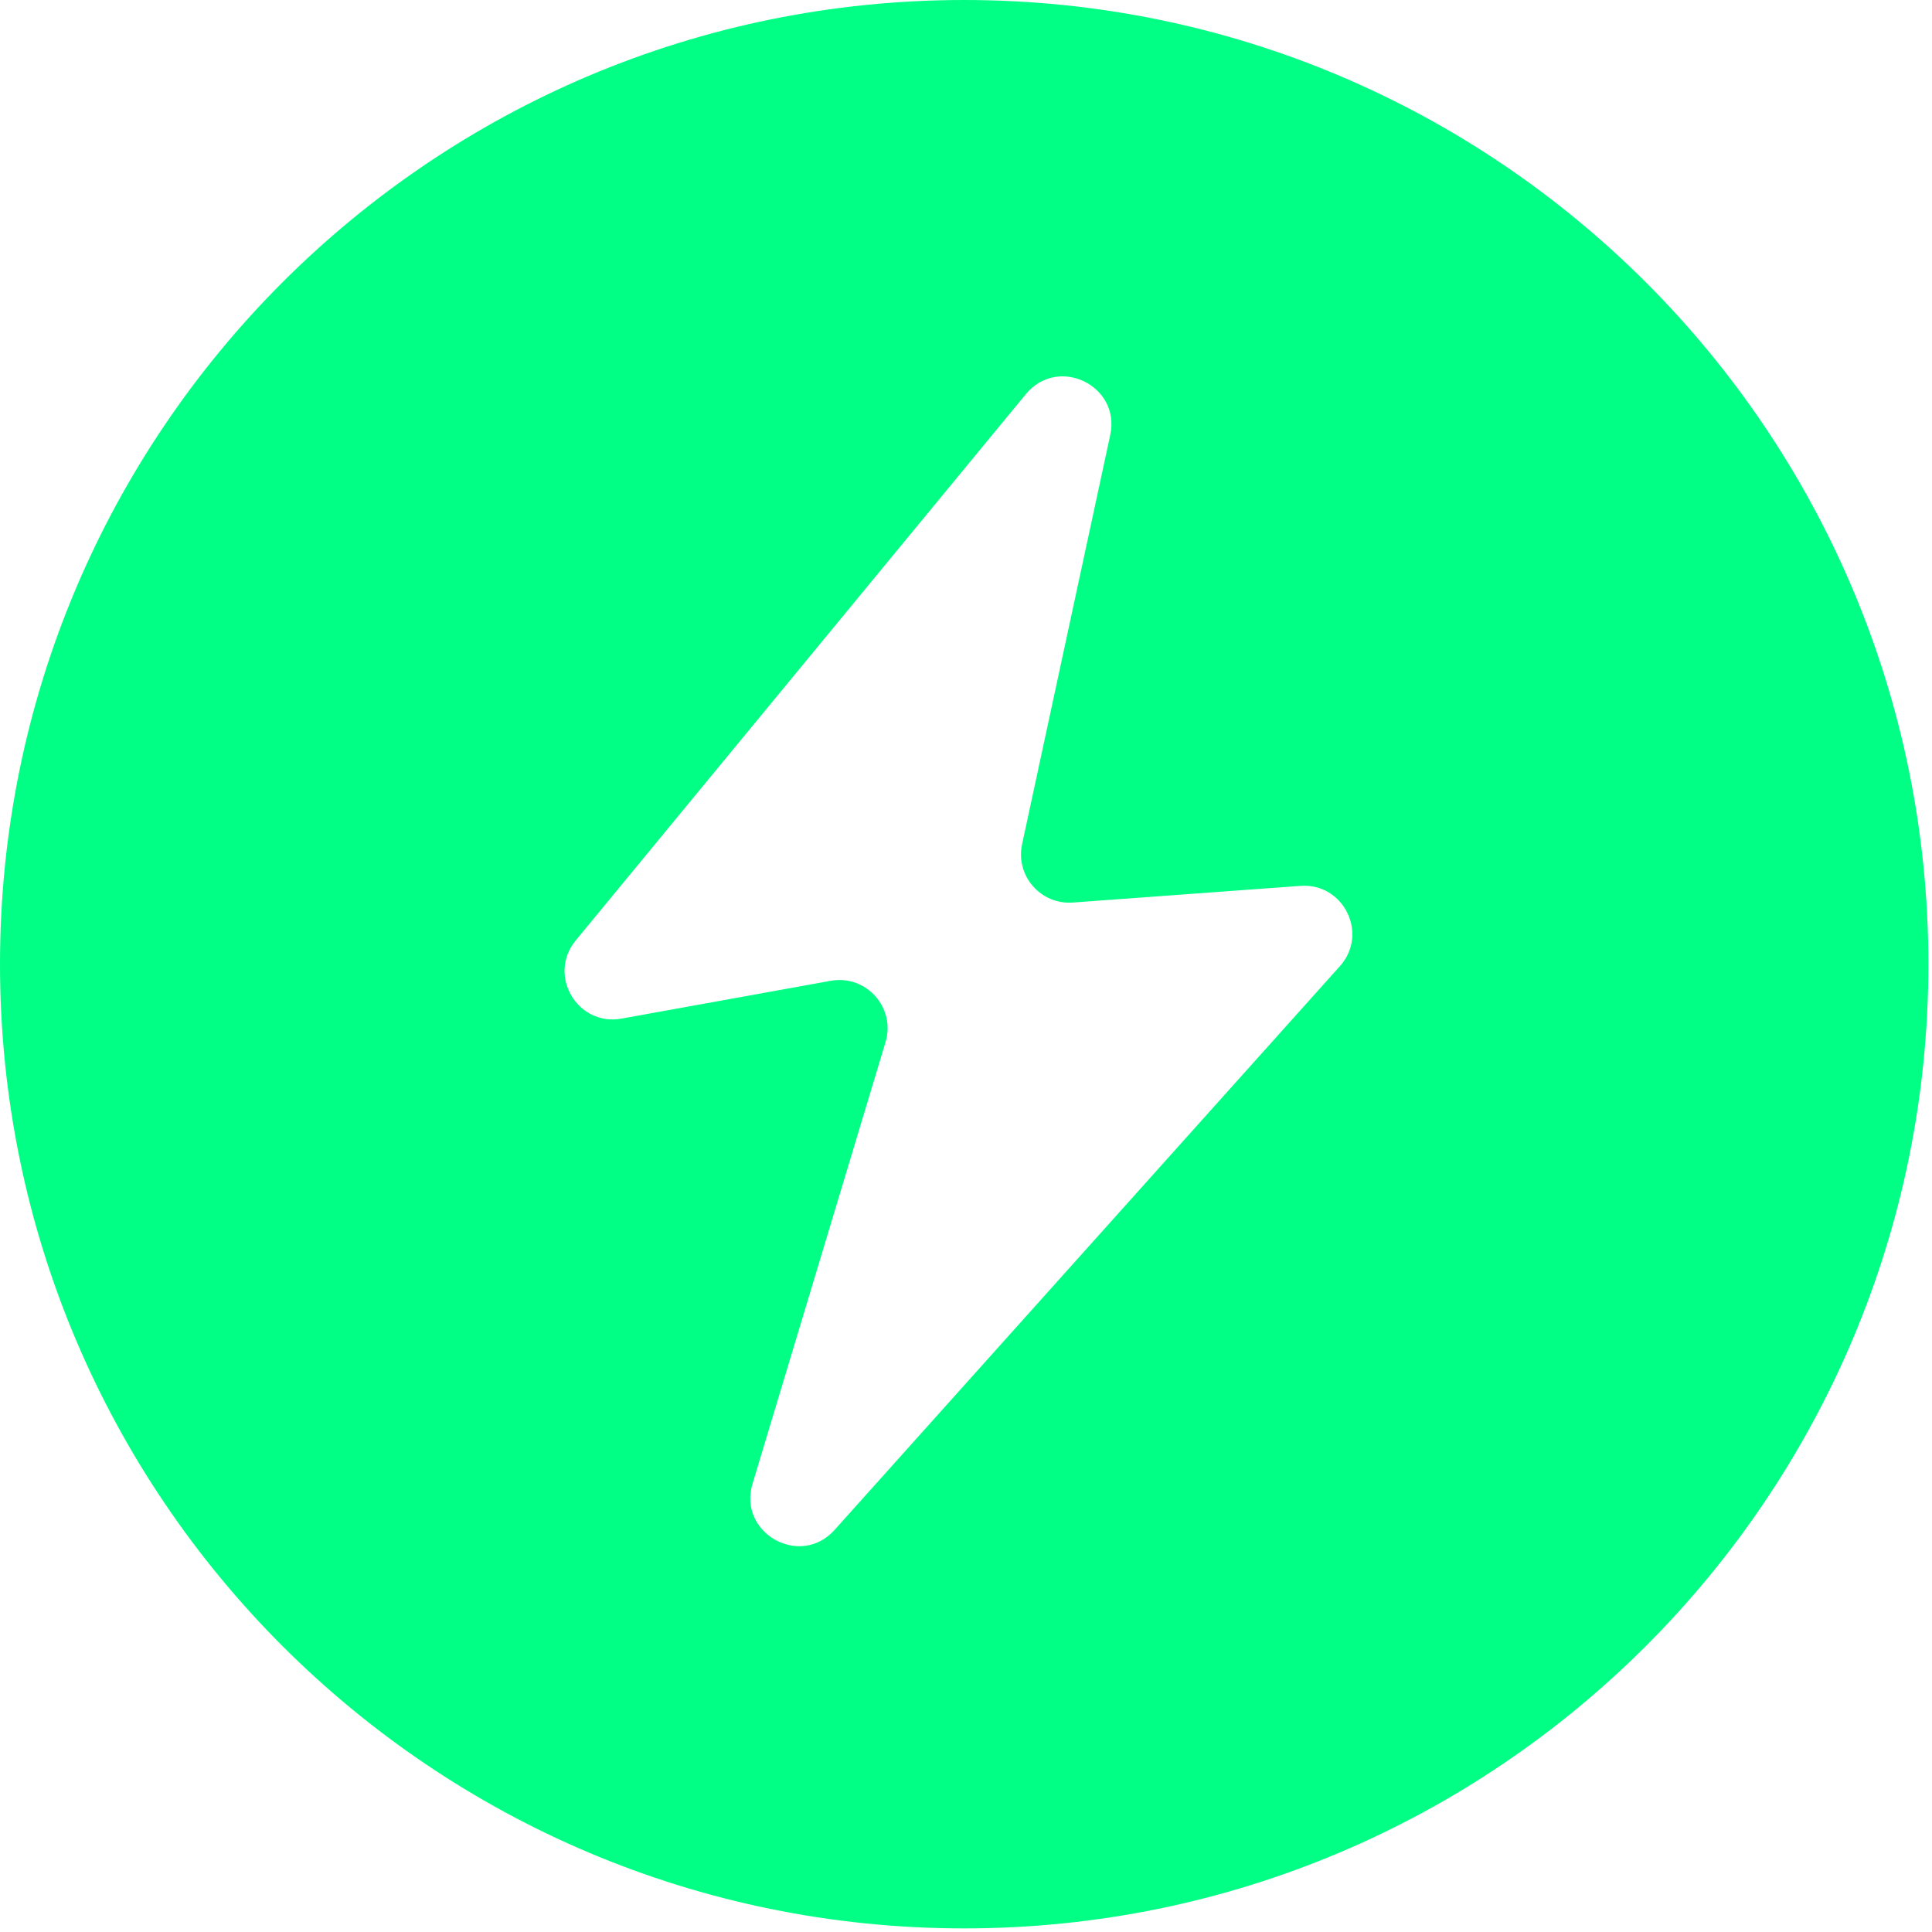
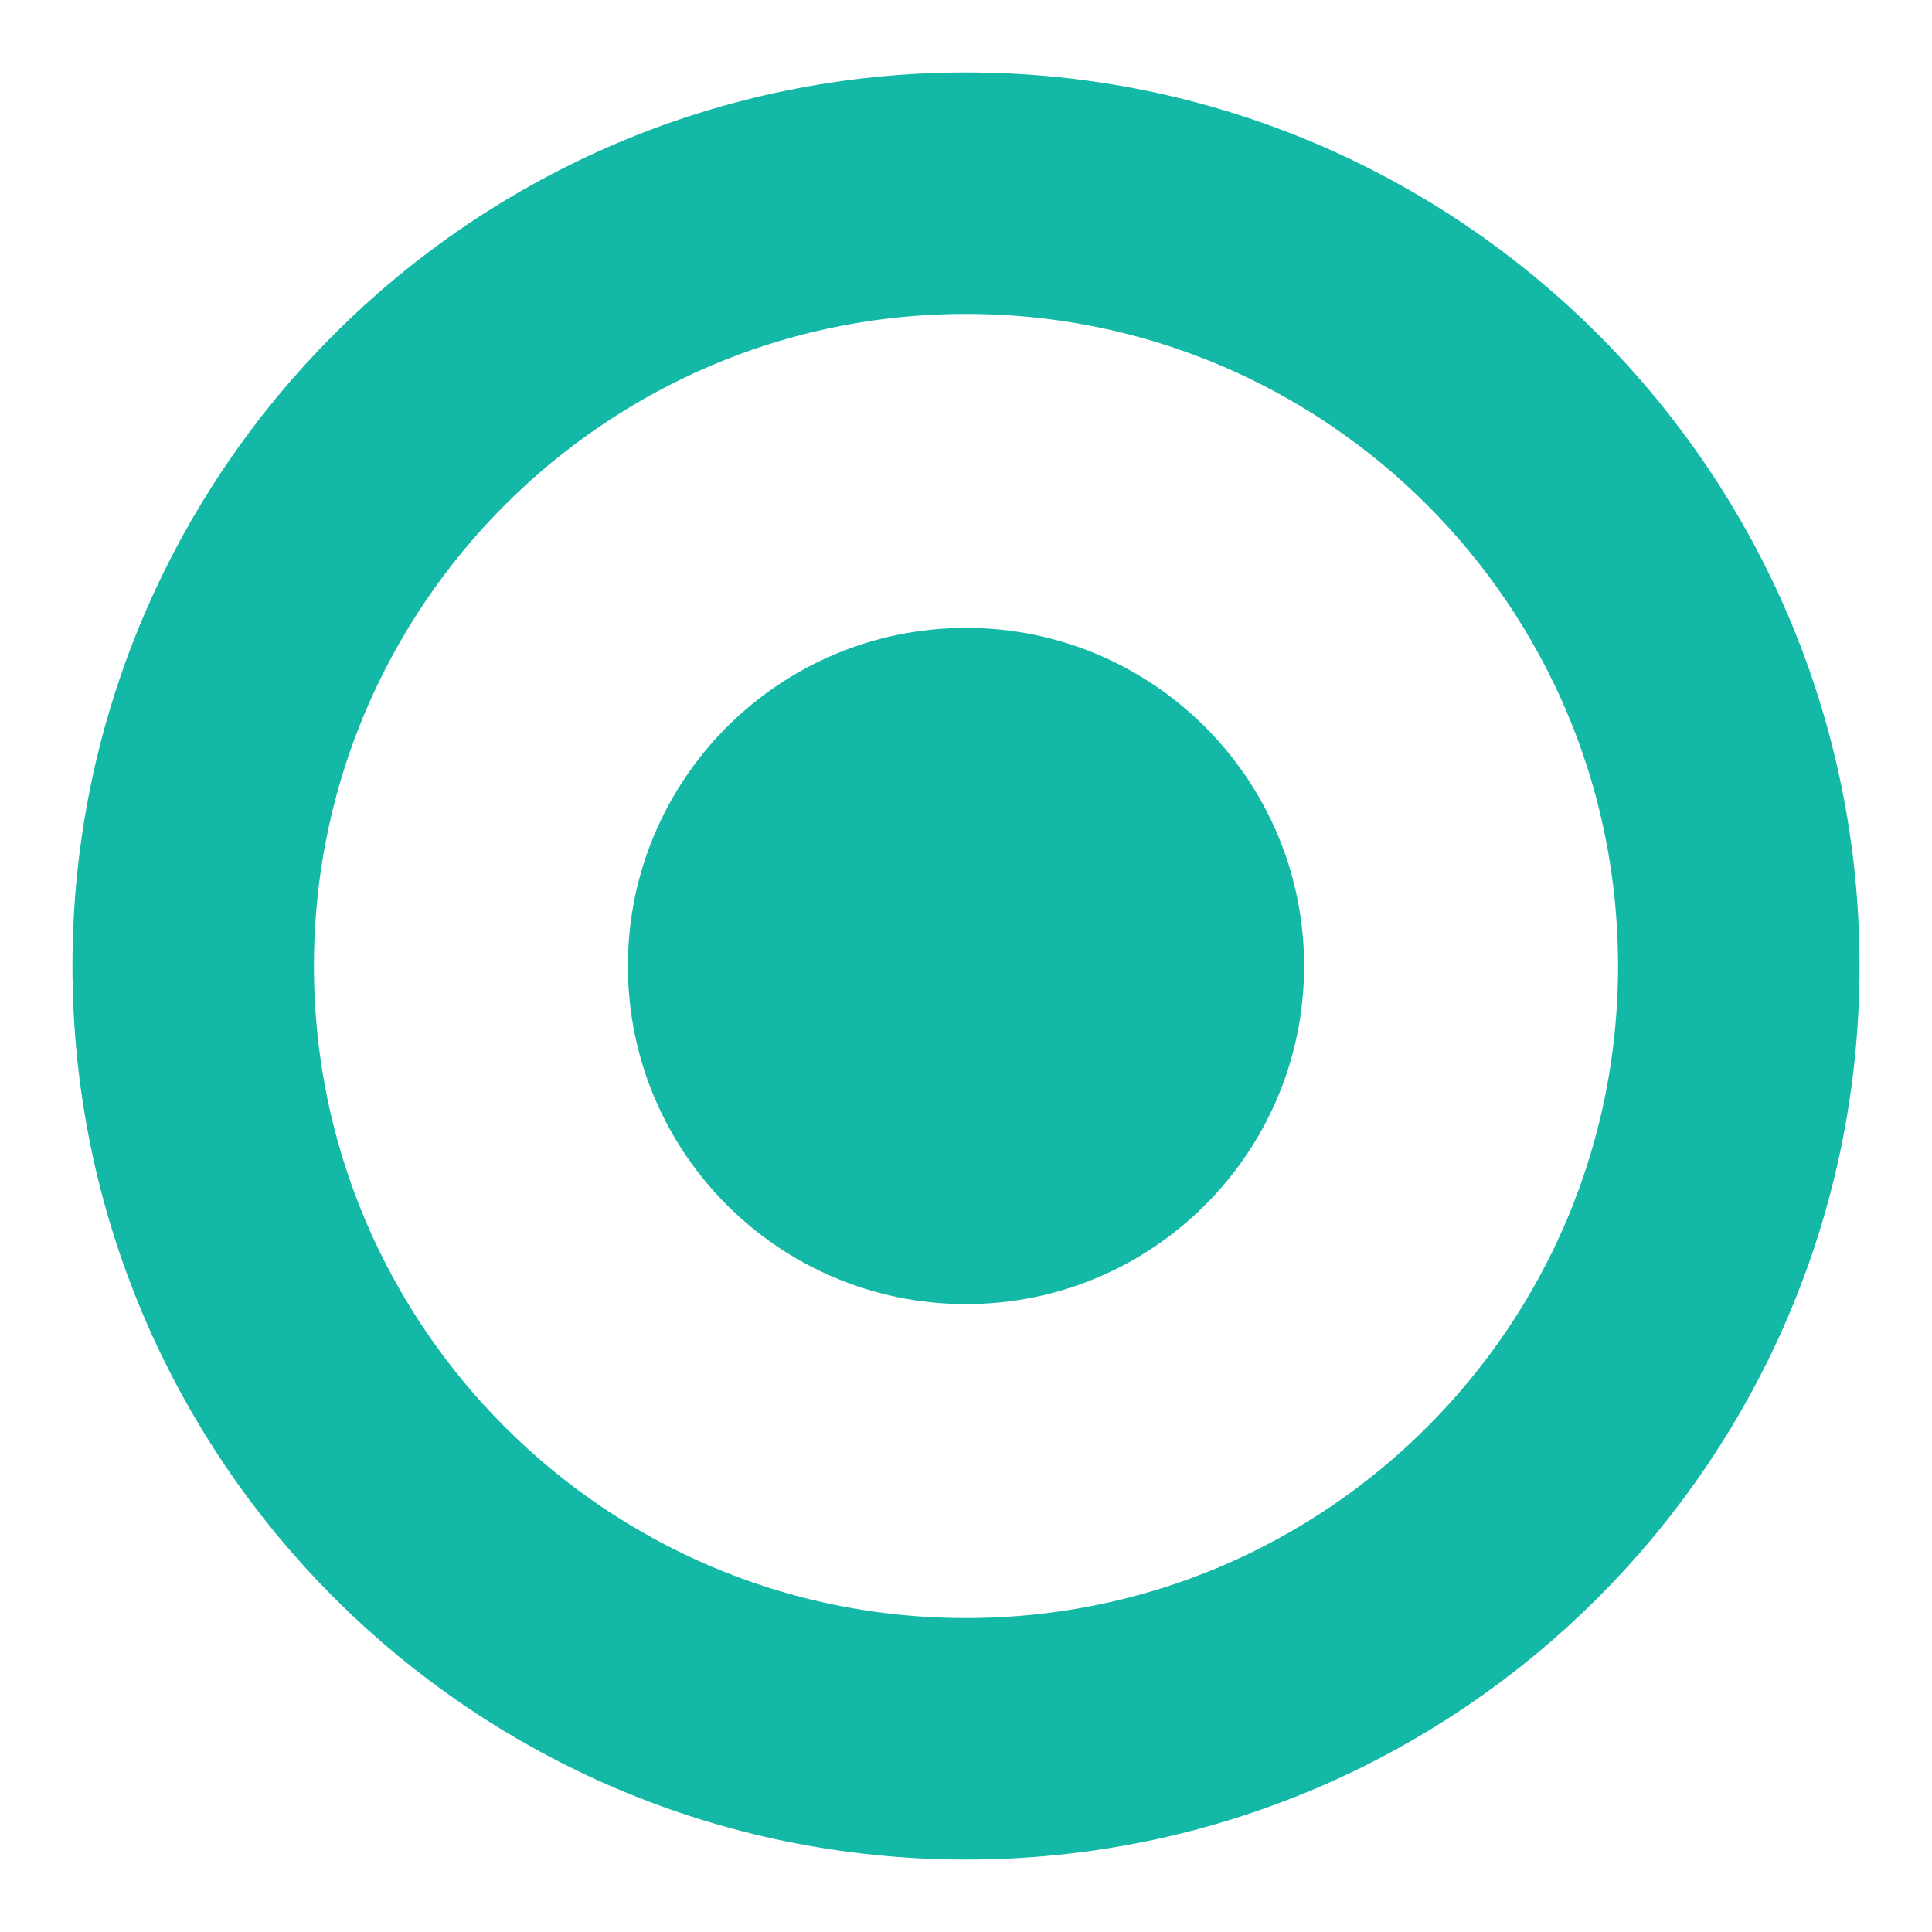
- <svg xmlns="http://www.w3.org/2000/svg" width="53" height="53" viewBox="0 0 53 53" fill="none">
-   <path d="M26.45 0C41.058 0 52.901 11.842 52.901 26.45C52.901 41.058 41.058 52.901 26.45 52.901C11.842 52.901 0 41.058 0 26.45C0 11.842 11.842 0 26.45 0ZM30.457 11.933C30.749 10.577 29.024 9.742 28.142 10.812L15.794 25.799C15.01 26.75 15.838 28.163 17.051 27.943L22.79 26.906C23.762 26.731 24.577 27.645 24.292 28.591L20.644 40.703C20.235 42.058 21.952 43.023 22.896 41.969L36.757 26.505C37.552 25.618 36.862 24.215 35.675 24.302L29.43 24.759C28.549 24.823 27.853 24.023 28.039 23.159L30.457 11.933Z" fill="#00FF84" />
+ <svg xmlns="http://www.w3.org/2000/svg" width="53" height="53" viewBox="0 0 40 40" fill="none">
+   <circle cx="20" cy="20" r="16" stroke="#14b8a6" stroke-width="5" fill="none" />
+   <circle cx="20" cy="20" r="7" fill="#14b8a6" />
</svg>
